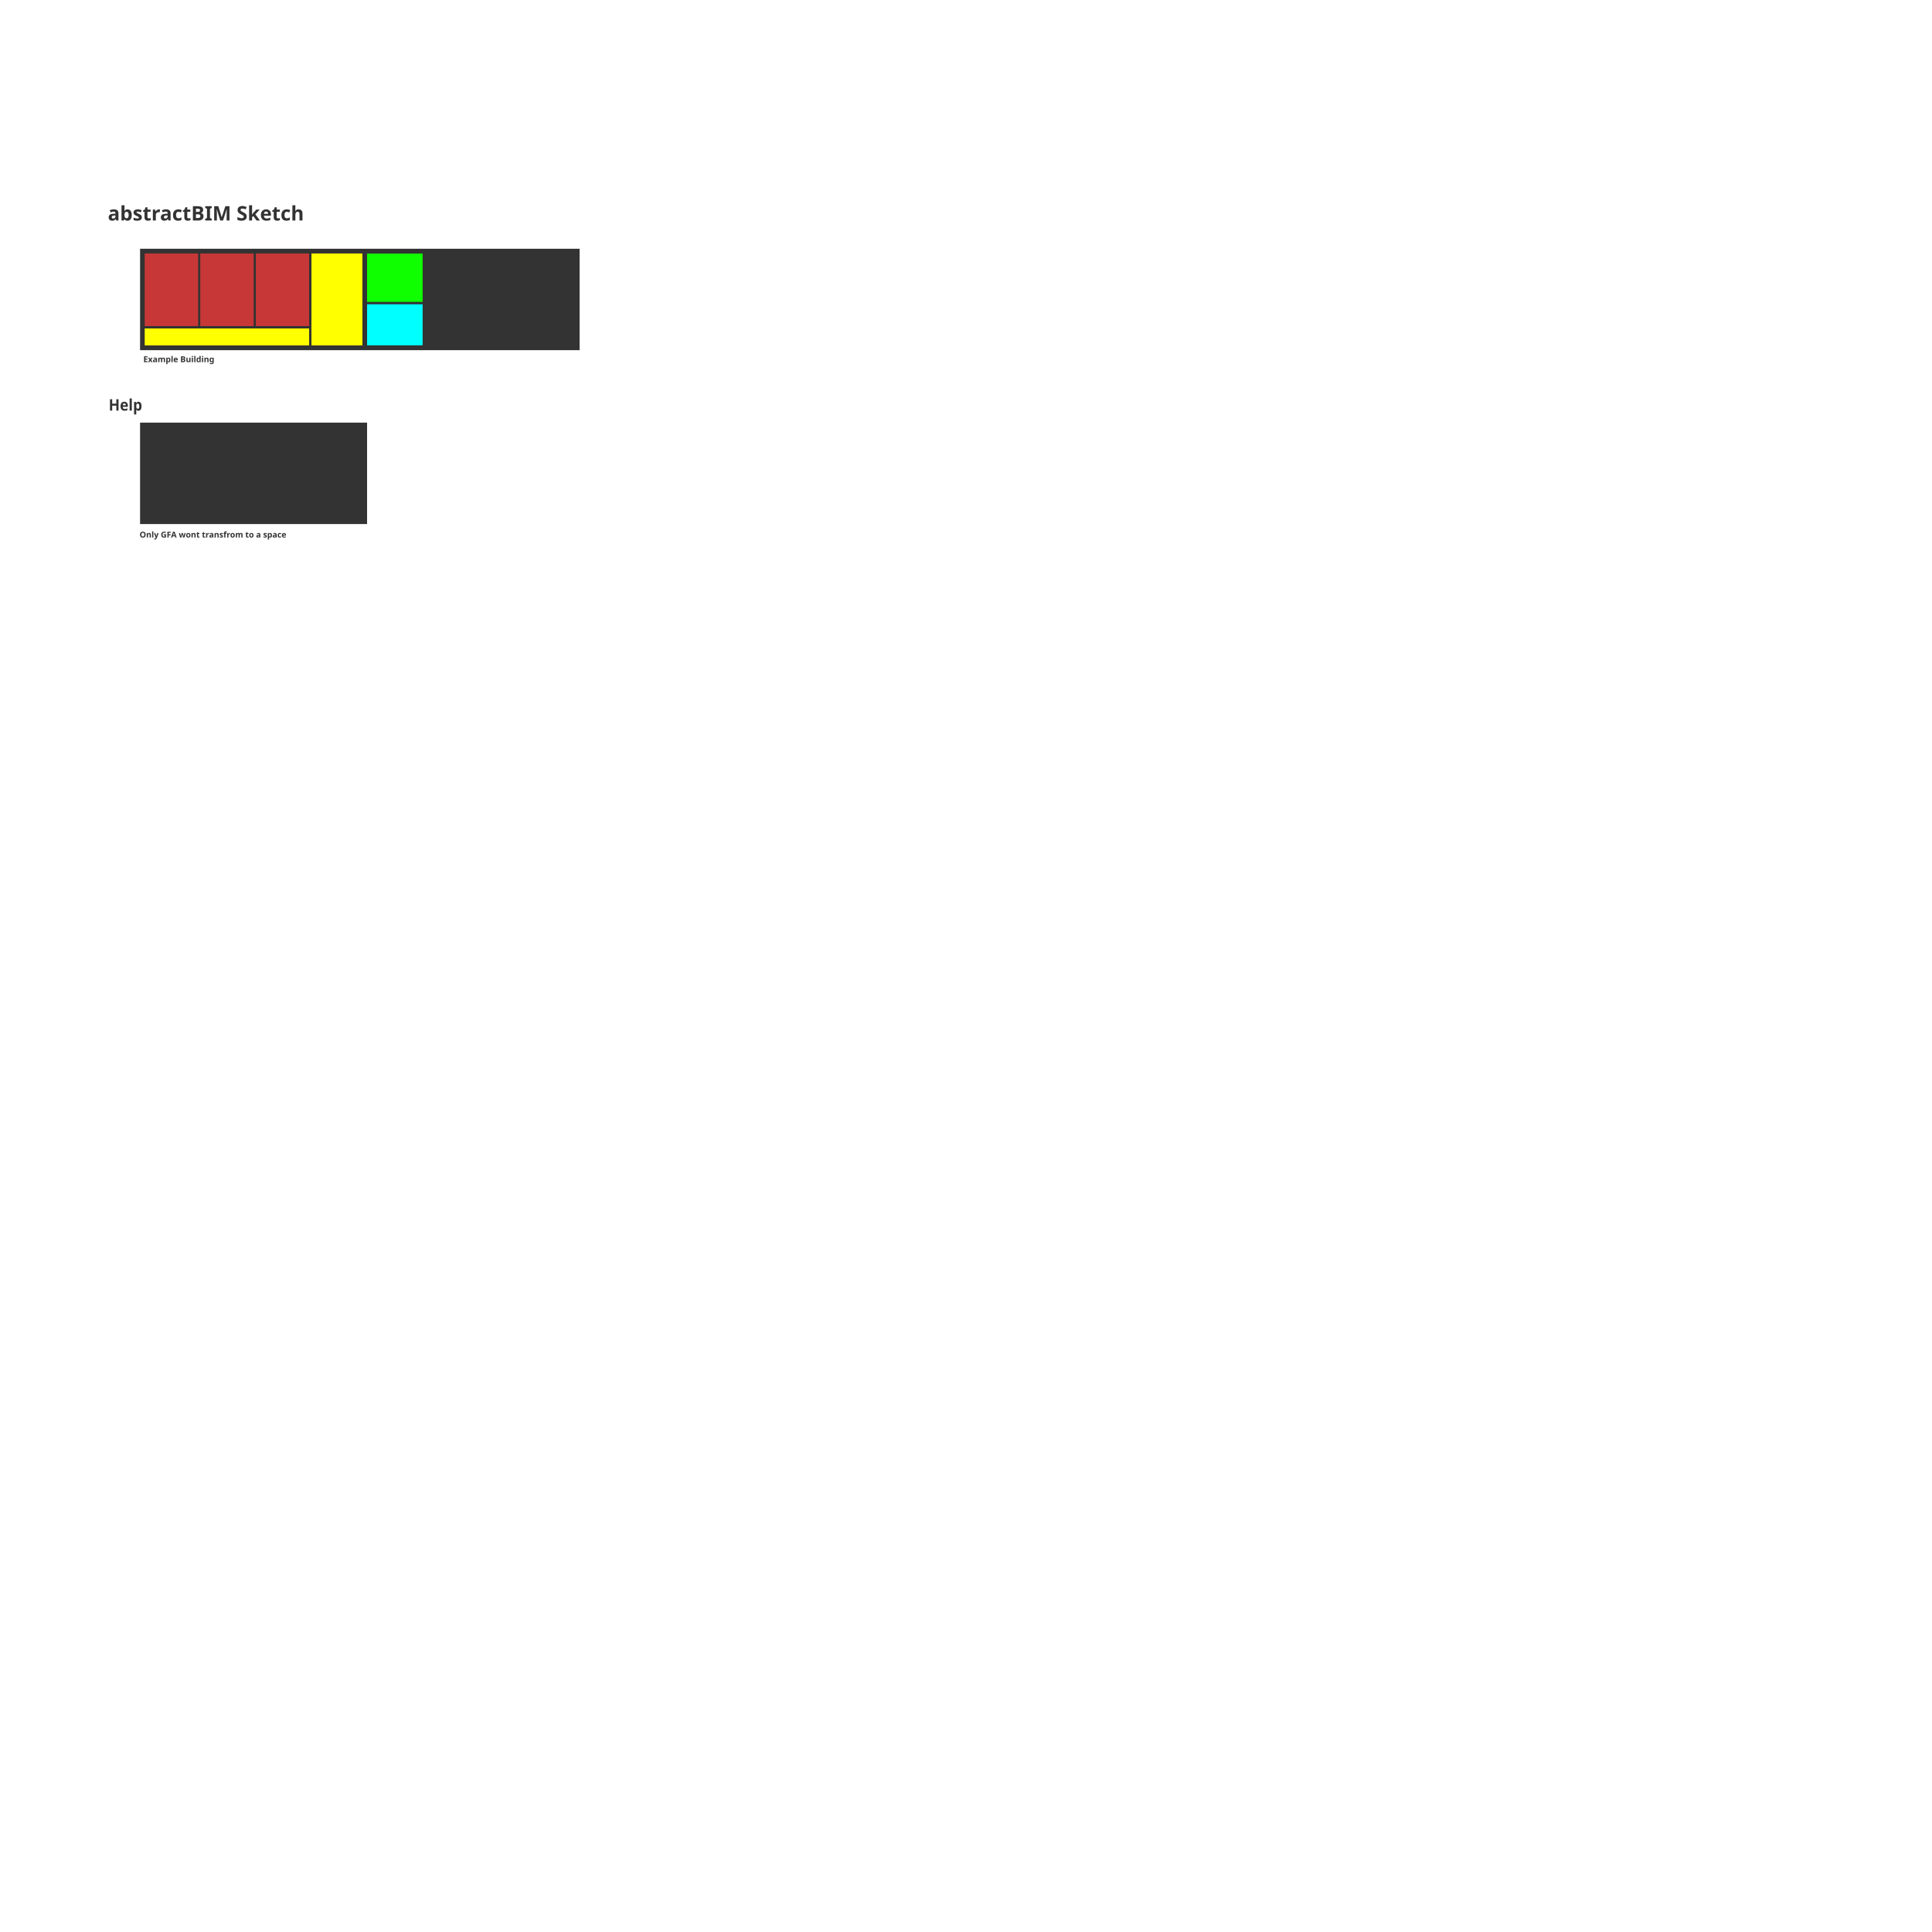
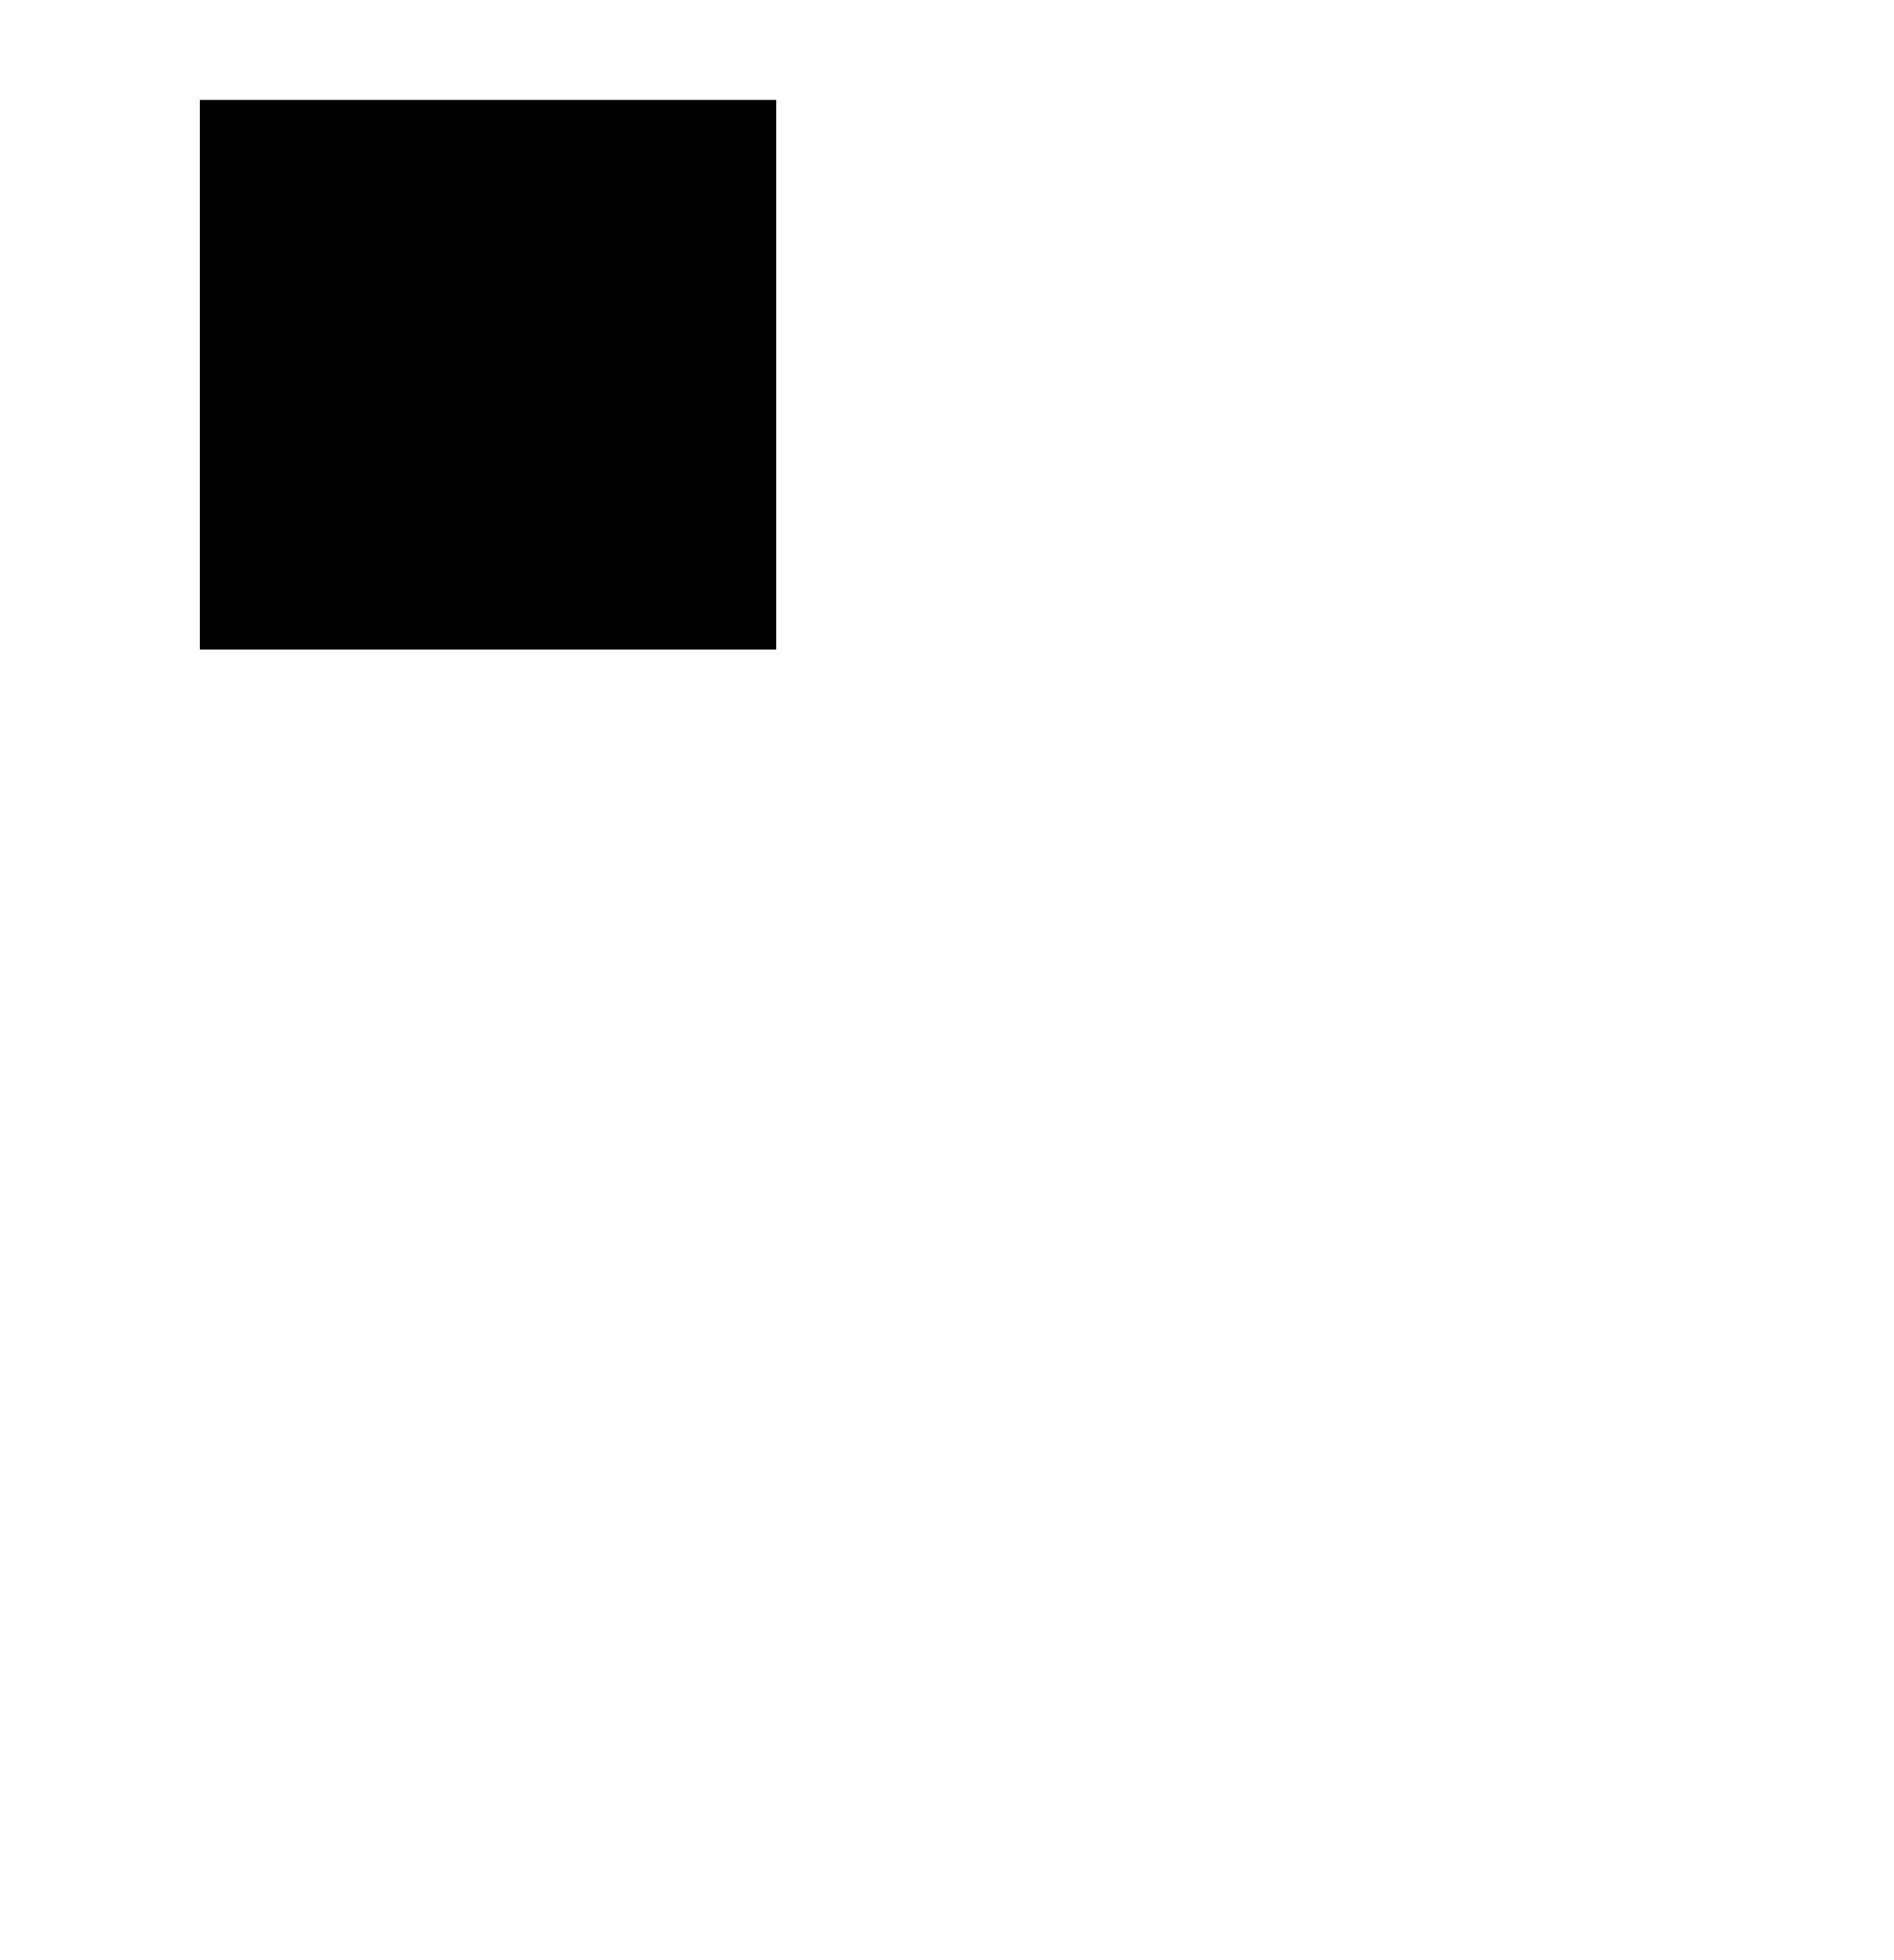
- <svg xmlns="http://www.w3.org/2000/svg" width="10000cm" height="10000cm" viewBox="0 0 100000 100000" version="1.1" id="svg1">
+ <svg xmlns="http://www.w3.org/2000/svg" width="2368.815cm" height="2451.691cm" viewBox="-864.313 -929.266 2368.815 2451.691" version="1.1" id="svg1">
  <defs id="defs1" />
-   <g id="layer3">
-     <g id="layer2">
-       <g id="layer2-5" style="display:inline">
-         <rect style="fill:#333333;stroke:#000000;stroke-width:0.407" id="rect2" width="22749.725" height="5249.856" x="7250.072" y="12875.073" />
-         <g id="layer1">
-           <g id="layer6">
-             <rect style="fill:#c83737;stroke:#000000;stroke-width:0.081" id="rect1" width="2750.002" height="3749.967" x="7500.006" y="13124.992" />
-             <rect style="fill:#c83737;stroke:#000000;stroke-width:0.081" id="rect1-5" width="2750.002" height="3749.967" x="10374.998" y="13125.017" />
-             <rect style="fill:#c83737;stroke:#000000;stroke-width:0.081" id="rect1-5-2" width="2750.002" height="3749.967" x="13249.998" y="13125.017" />
-             <rect style="fill:#ffff00;stroke:#000000;stroke-width:0.081" id="rect7" width="8499.843" height="874.897" x="7500.117" y="17000.117" />
-             <path style="fill:#ffff00;stroke:#000000;stroke-width:0.265" d="m 16125,13125 v 4750 h 2625 v -4750 z" id="path3" />
-             <rect style="fill:#0fff00;fill-opacity:1;stroke:#000000;stroke-width:0.265" id="rect6" width="2875" height="2500" x="19000" y="13125" />
-             <rect style="fill:#00ffff;fill-opacity:1;stroke:#000000;stroke-width:0.265" id="rect8" width="2875" height="2125" x="19000" y="15750" />
+   <g id="2SrQusz6LCbugW83s5znJT">
+     <g id="14xUw2jb9EUe1uv_qH4xUe">
+       <g id="1Nf2kYXcb8XPrY4rfkICA1" style="display:inline">
+         <g id="14zN82$QrDyPC_LT7Lv8kM">
+           <g id="spaces_14zN82$QrDyPC_LT7Lv8kM_h100.00_z0.00">
+             <rect style="fill:#000000;stroke-width:0.026" id="rect1" width="721.021" height="687.5" x="-614.313" y="-804.266" />
          </g>
        </g>
-         <g id="layer7">
-           <g id="layer8">
-             <rect style="fill:#c83737;stroke:#000000;stroke-width:0.081" id="rect1-2" width="2750.002" height="3749.967" x="7500.006" y="13124.992" />
-             <rect style="fill:#c83737;stroke:#000000;stroke-width:0.081" id="rect1-5-9" width="2750.002" height="3749.967" x="10374.998" y="13125.017" />
-             <rect style="fill:#c83737;stroke:#000000;stroke-width:0.081" id="rect1-5-2-1" width="2750.002" height="3749.967" x="13249.998" y="13125.017" />
-             <rect style="fill:#ffff00;stroke:#000000;stroke-width:0.081" id="rect7-2" width="8499.843" height="874.897" x="7500.117" y="17000.117" />
-             <path style="fill:#ffff00;stroke:#000000;stroke-width:0.265" d="m 16125,13125 v 4750 h 2625 v -4750 z" id="path3-7" />
-           </g>
-         </g>
-         <text xml:space="preserve" style="font-weight:bold;font-size:416.772px;font-family:Sans;-inkscape-font-specification:'Sans Bold';text-align:start;writing-mode:lr-tb;direction:ltr;text-anchor:start;display:inline;fill:#333333;stroke:#000000;stroke-width:0.26" x="-16342.83" y="14264.312" id="text2" transform="matrix(1.015742,-1.6169855e-8,0,1.015742,24019.86,4256.77)">
-           <tspan id="tspan2" style="stroke-width:0.26" x="-16342.83" y="14264.312">Example Building</tspan>
-         </text>
      </g>
    </g>
  </g>
-   <g id="layer4">
-     <text xml:space="preserve" style="font-weight:bold;font-size:789.912px;font-family:Sans;-inkscape-font-specification:'Sans Bold';text-align:start;writing-mode:lr-tb;direction:ltr;text-anchor:start;display:inline;fill:#333333;stroke:#000000;stroke-width:0.494" x="5875.261" y="20346.992" id="text2-5-0" transform="scale(0.9574043,1.044491)">
-       <tspan id="tspan2-3-9" style="stroke-width:0.494" x="5875.261" y="20346.992">Help</tspan>
-     </text>
-     <text xml:space="preserve" style="display:inline;font-weight:bold;font-size:1021.48px;font-family:Sans;-inkscape-font-specification:'Sans Bold';text-align:start;writing-mode:lr-tb;direction:ltr;text-anchor:start;fill:#333333;stroke:#000000;stroke-width:0.638" x="-18152.354" y="7046.178" id="text2-5" transform="matrix(1.015742,-1.6169855e-8,0,1.015742,24019.86,4256.77)">
-       <tspan id="tspan2-3" style="stroke-width:0.638" x="-18152.354" y="7046.178">abstractBIM Sketch</tspan>
-     </text>
-     <g id="layer5">
-       <rect style="display:inline;fill:#333333;stroke:#000000;stroke-width:0.292" id="rect2-9" width="11749.985" height="5249.971" x="7250.007" y="21875" />
-       <text xml:space="preserve" style="font-weight:bold;font-size:423.333px;font-family:Sans;-inkscape-font-specification:'Sans Bold';text-align:start;writing-mode:lr-tb;direction:ltr;text-anchor:start;display:inline;fill:#333333;stroke:#000000;stroke-width:0.265" x="7225.454" y="27823.822" id="text3">
-         <tspan id="tspan3" style="stroke-width:0.265" x="7225.454" y="27823.822">Only GFA wont transfrom to a space</tspan>
-       </text>
-     </g>
-   </g>
</svg>
